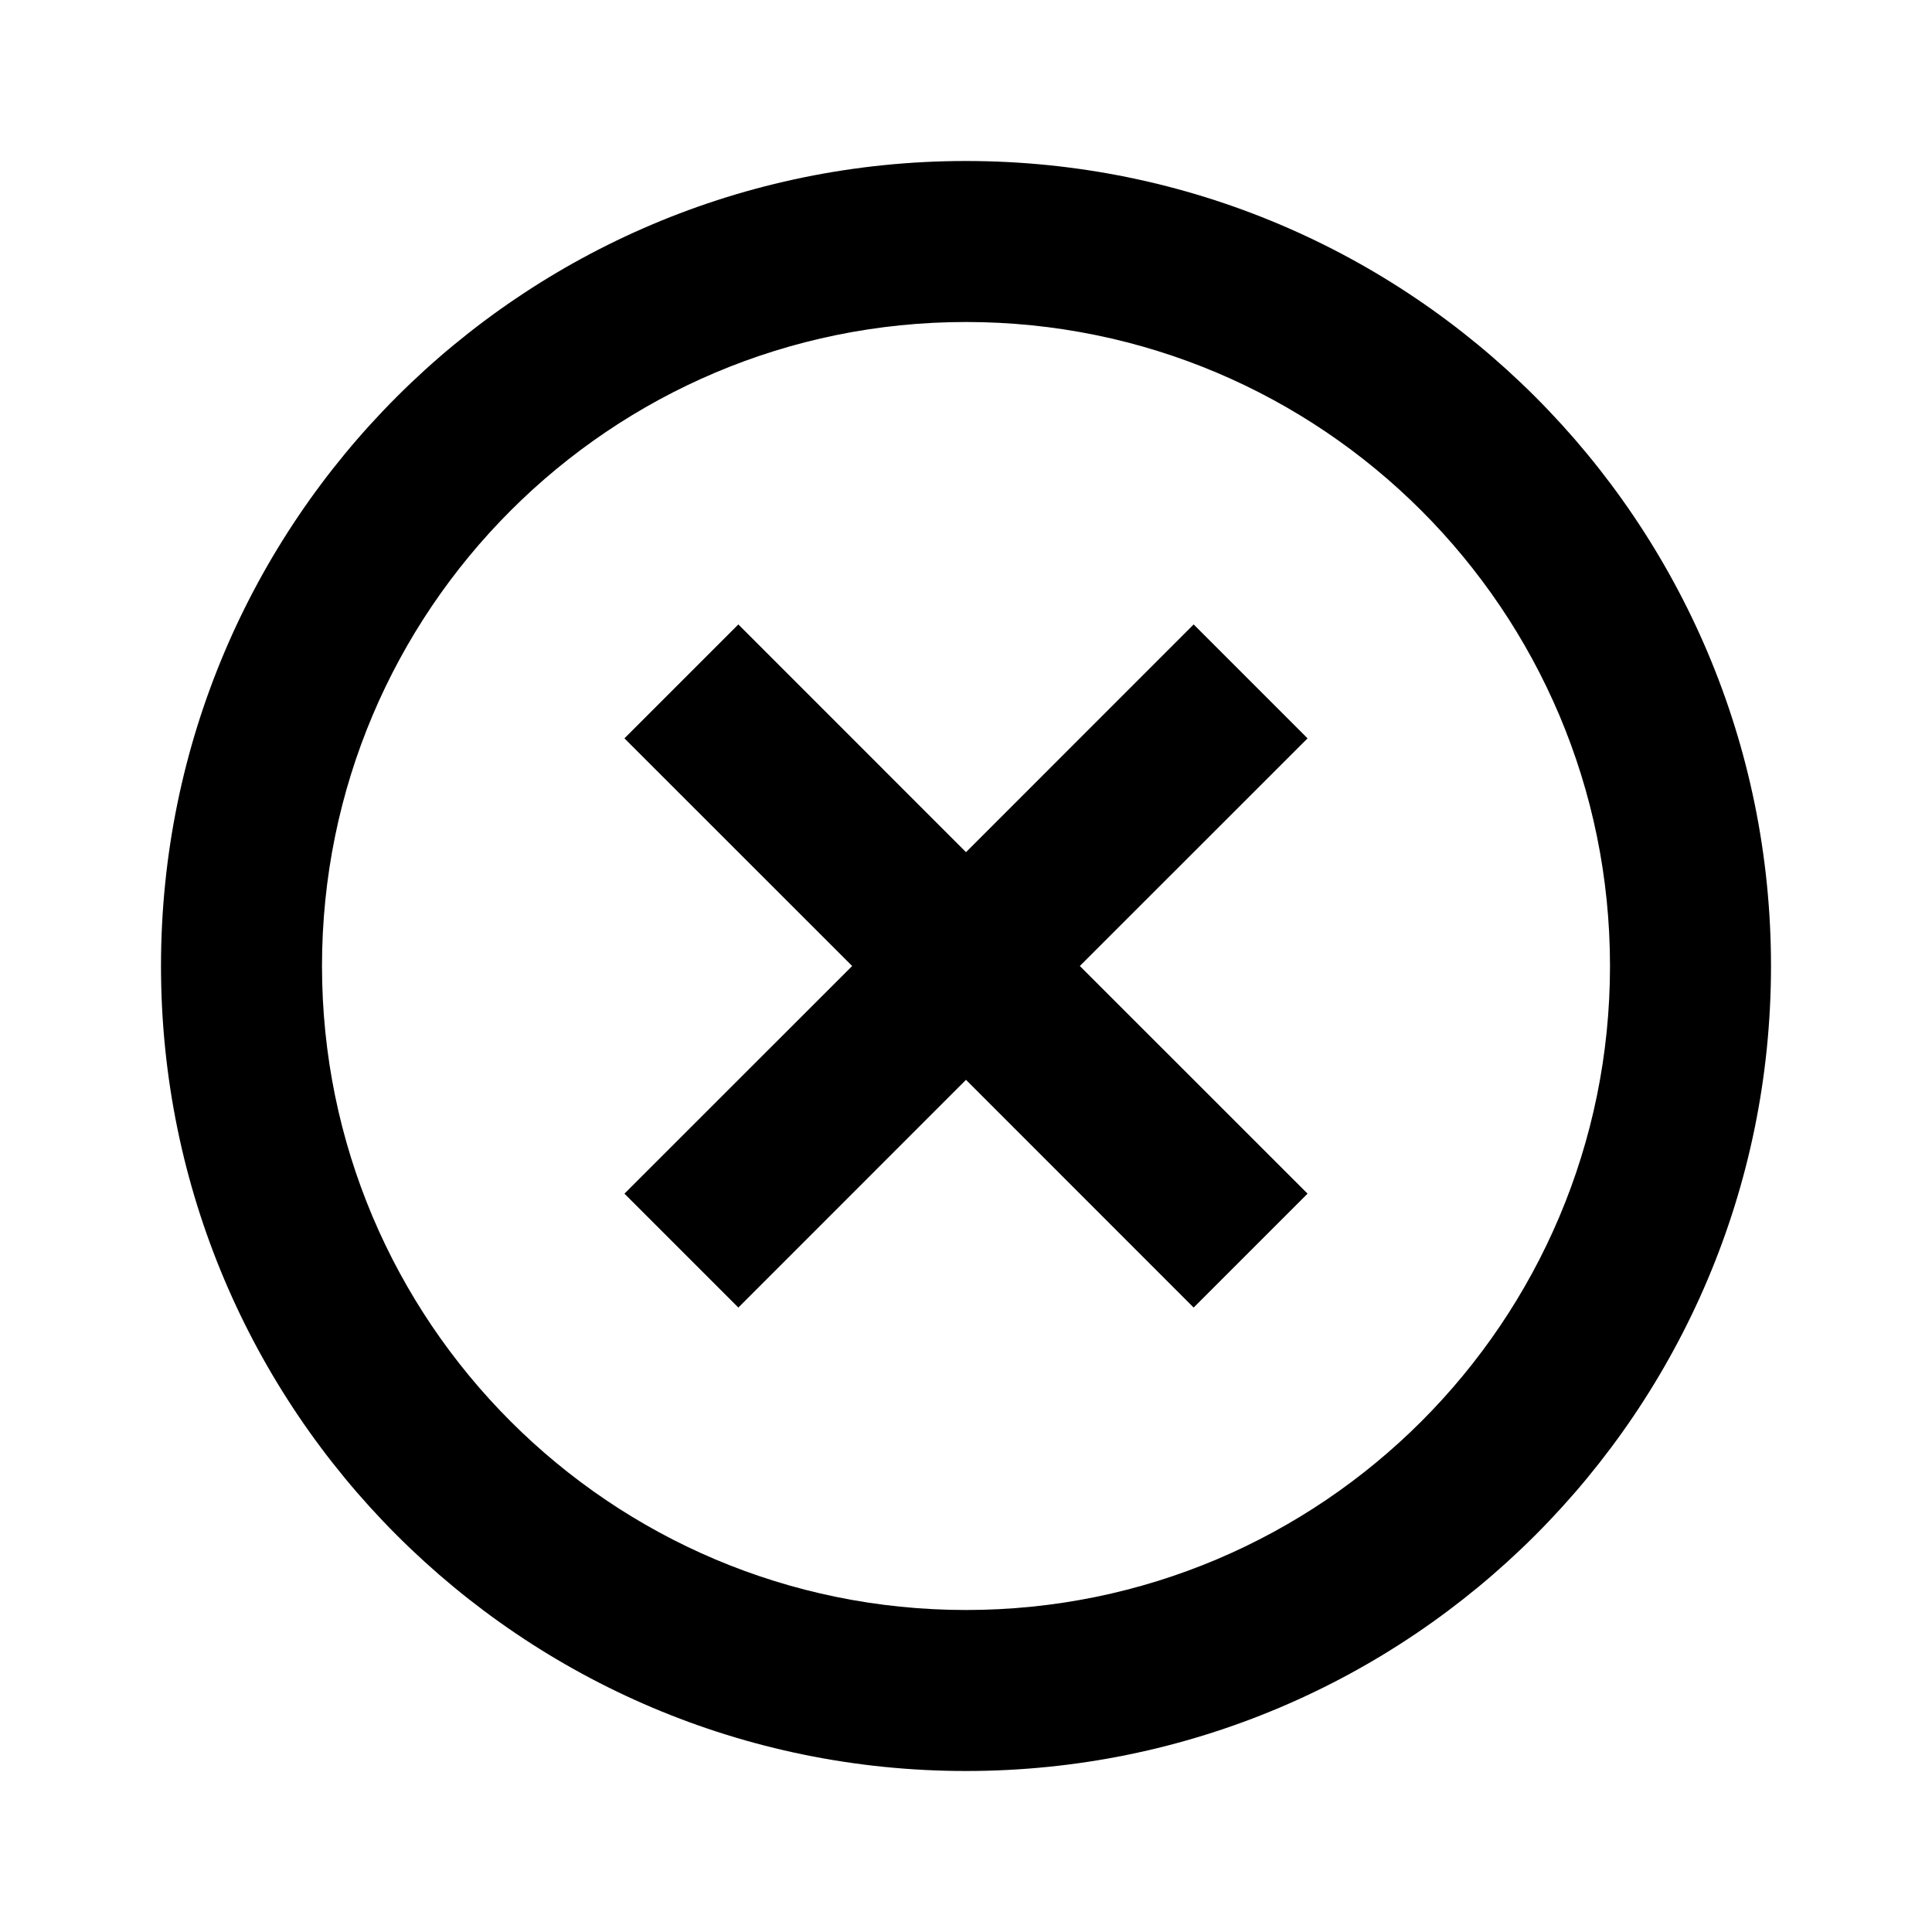
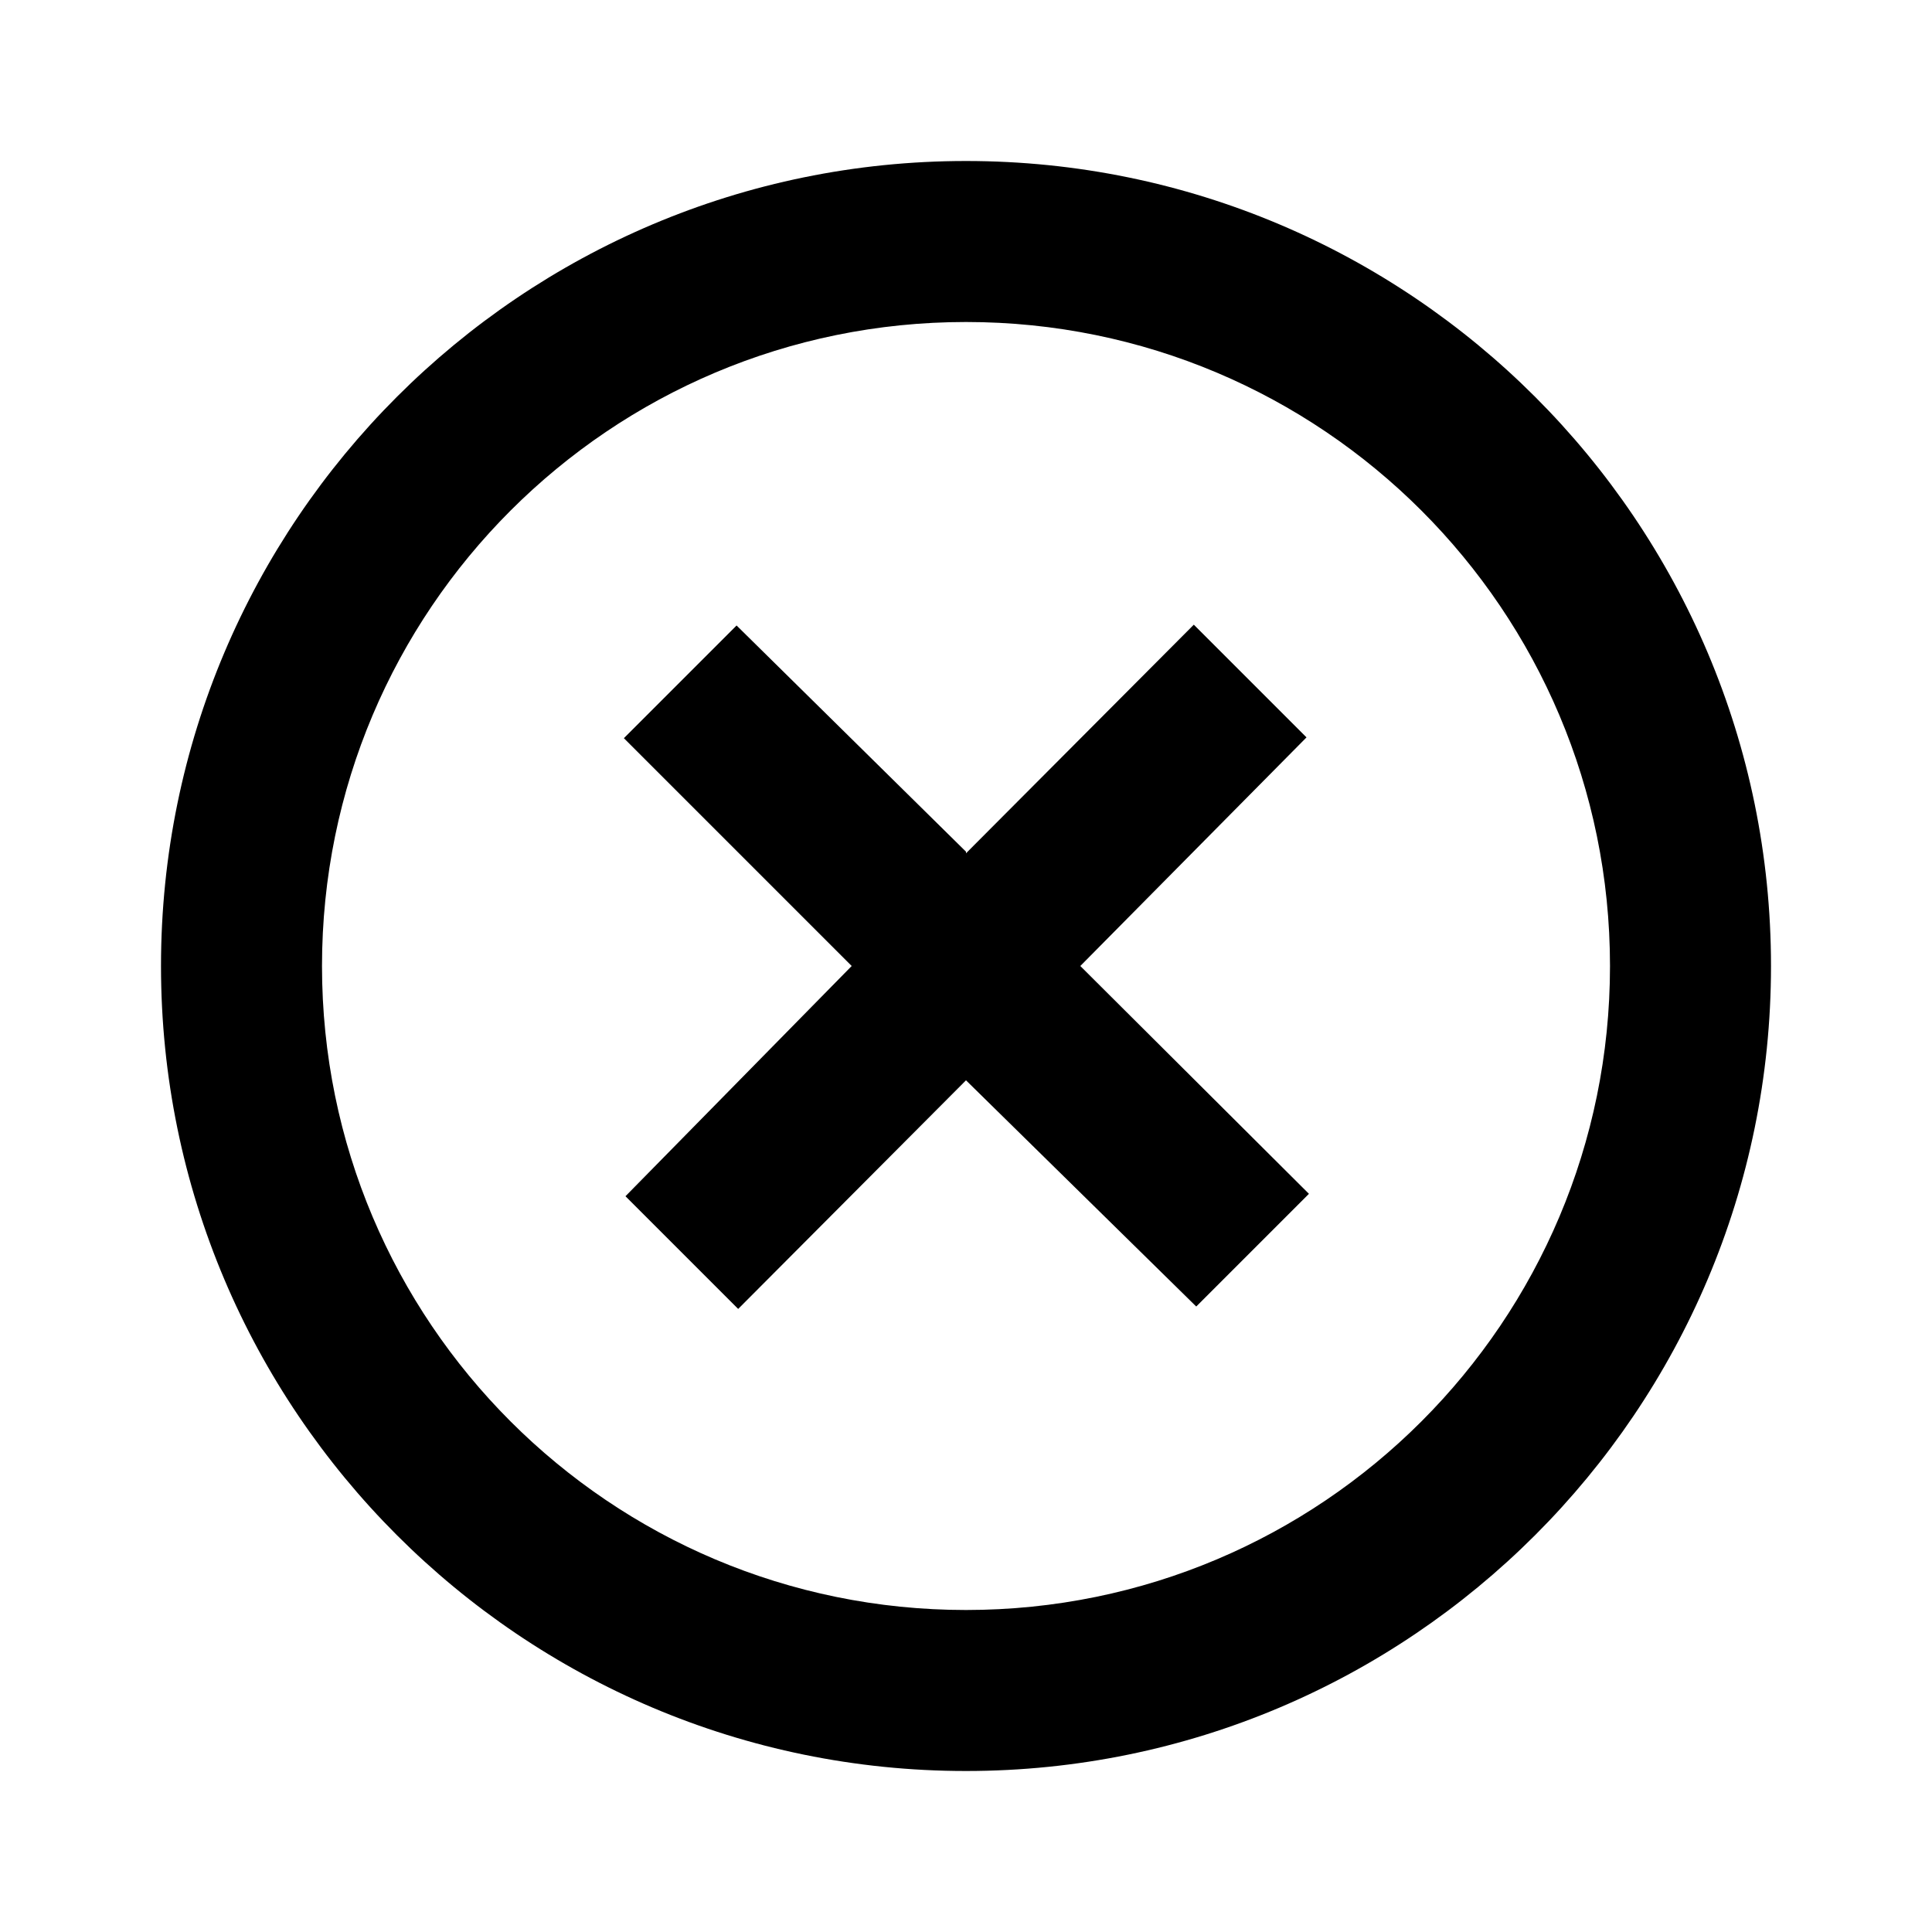
<svg xmlns="http://www.w3.org/2000/svg" viewBox="0 0 24 24" width="24" height="24">
-   <path d="M12 22C6.477 22 2 17.523 2 12S6.477 2 12 2s10 4.477 10 10-4.477 10-10 10Zm0-2a8 8 0 1 0 0-16 8 8 0 0 0 0 16Zm0-9.414 2.828-2.829 1.415 1.415L13.414 12l2.829 2.828-1.415 1.415L12 13.414l-2.828 2.829-1.415-1.415L10.586 12 7.757 9.172l1.415-1.415L12 10.586Z" />
+   <path d="M12 22C6.48 22 2 17.52 2 12S6.48 2 12 2s10 4.48 10 10-4.48 10-10 10zm0-2c4.42 0 8-3.58 8-8s-3.58-8-8-8-8 3.58-8 8 3.58 8 8 8zm0-9.4 2.83-2.84 1.4 1.4L13.42 12l2.84 2.83-1.4 1.4L12 13.42l-2.83 2.84-1.4-1.4L10.58 12 7.75 9.17l1.4-1.4L12 10.58z" />
</svg>
